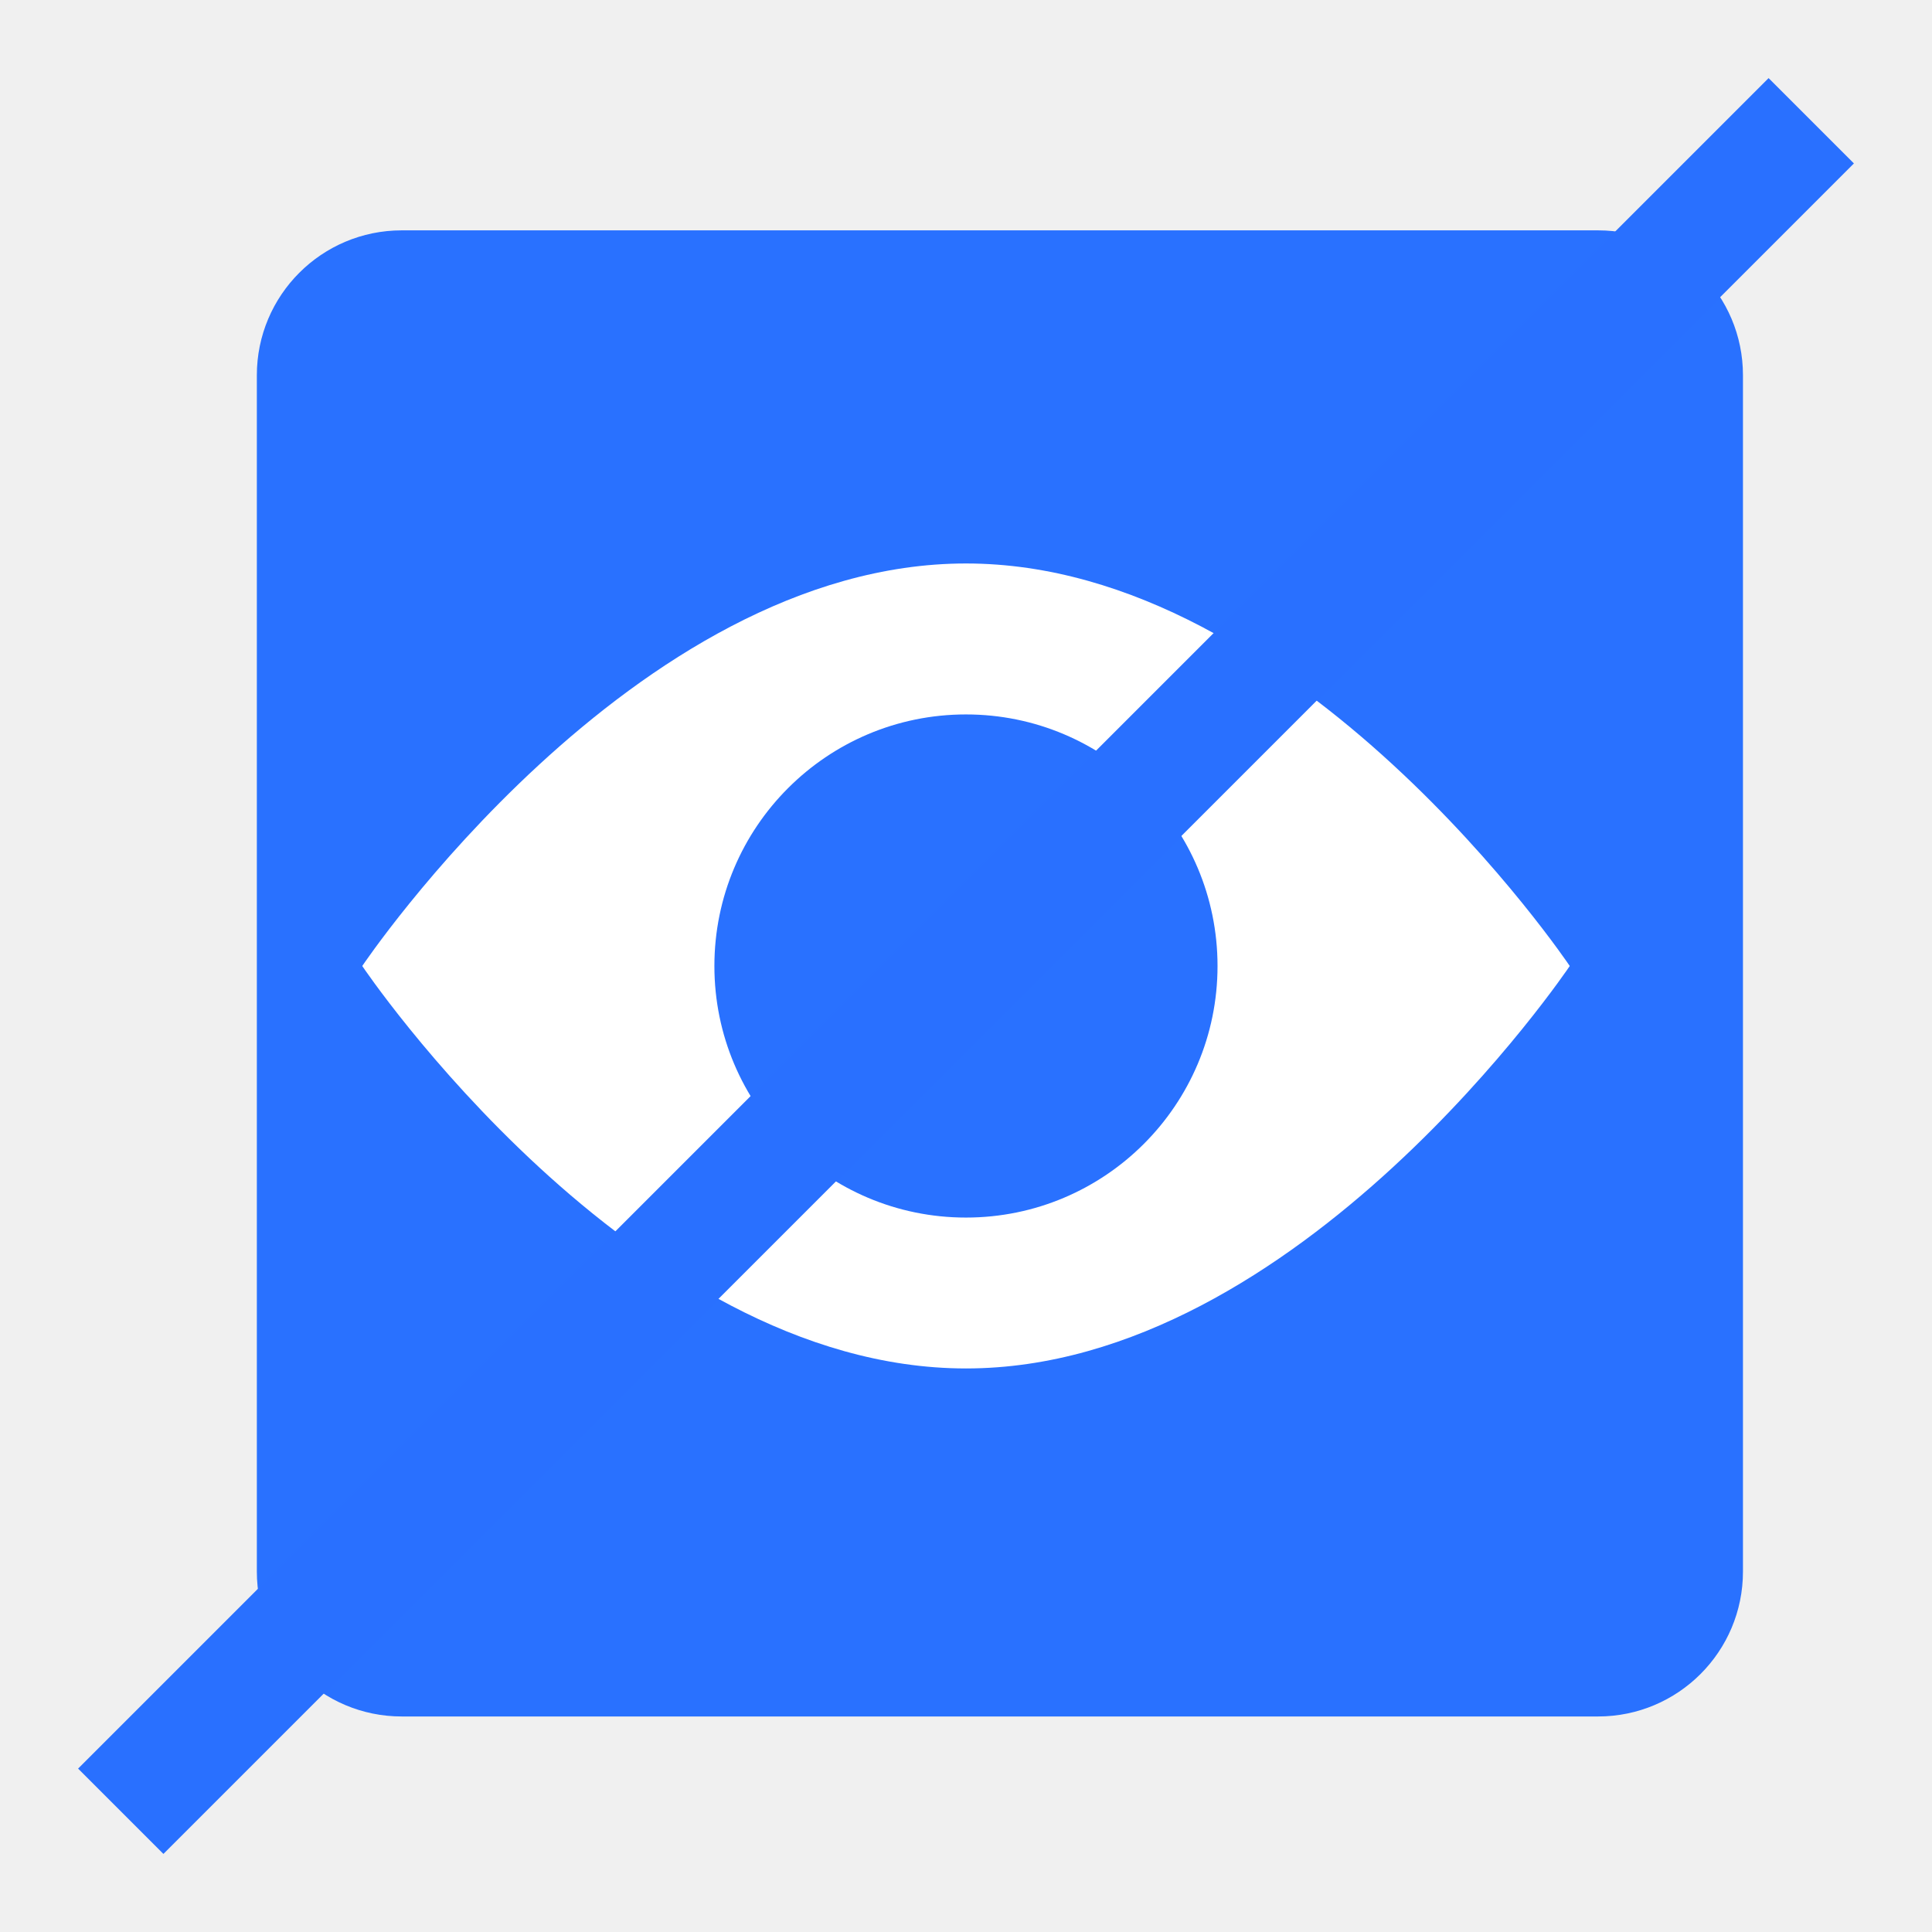
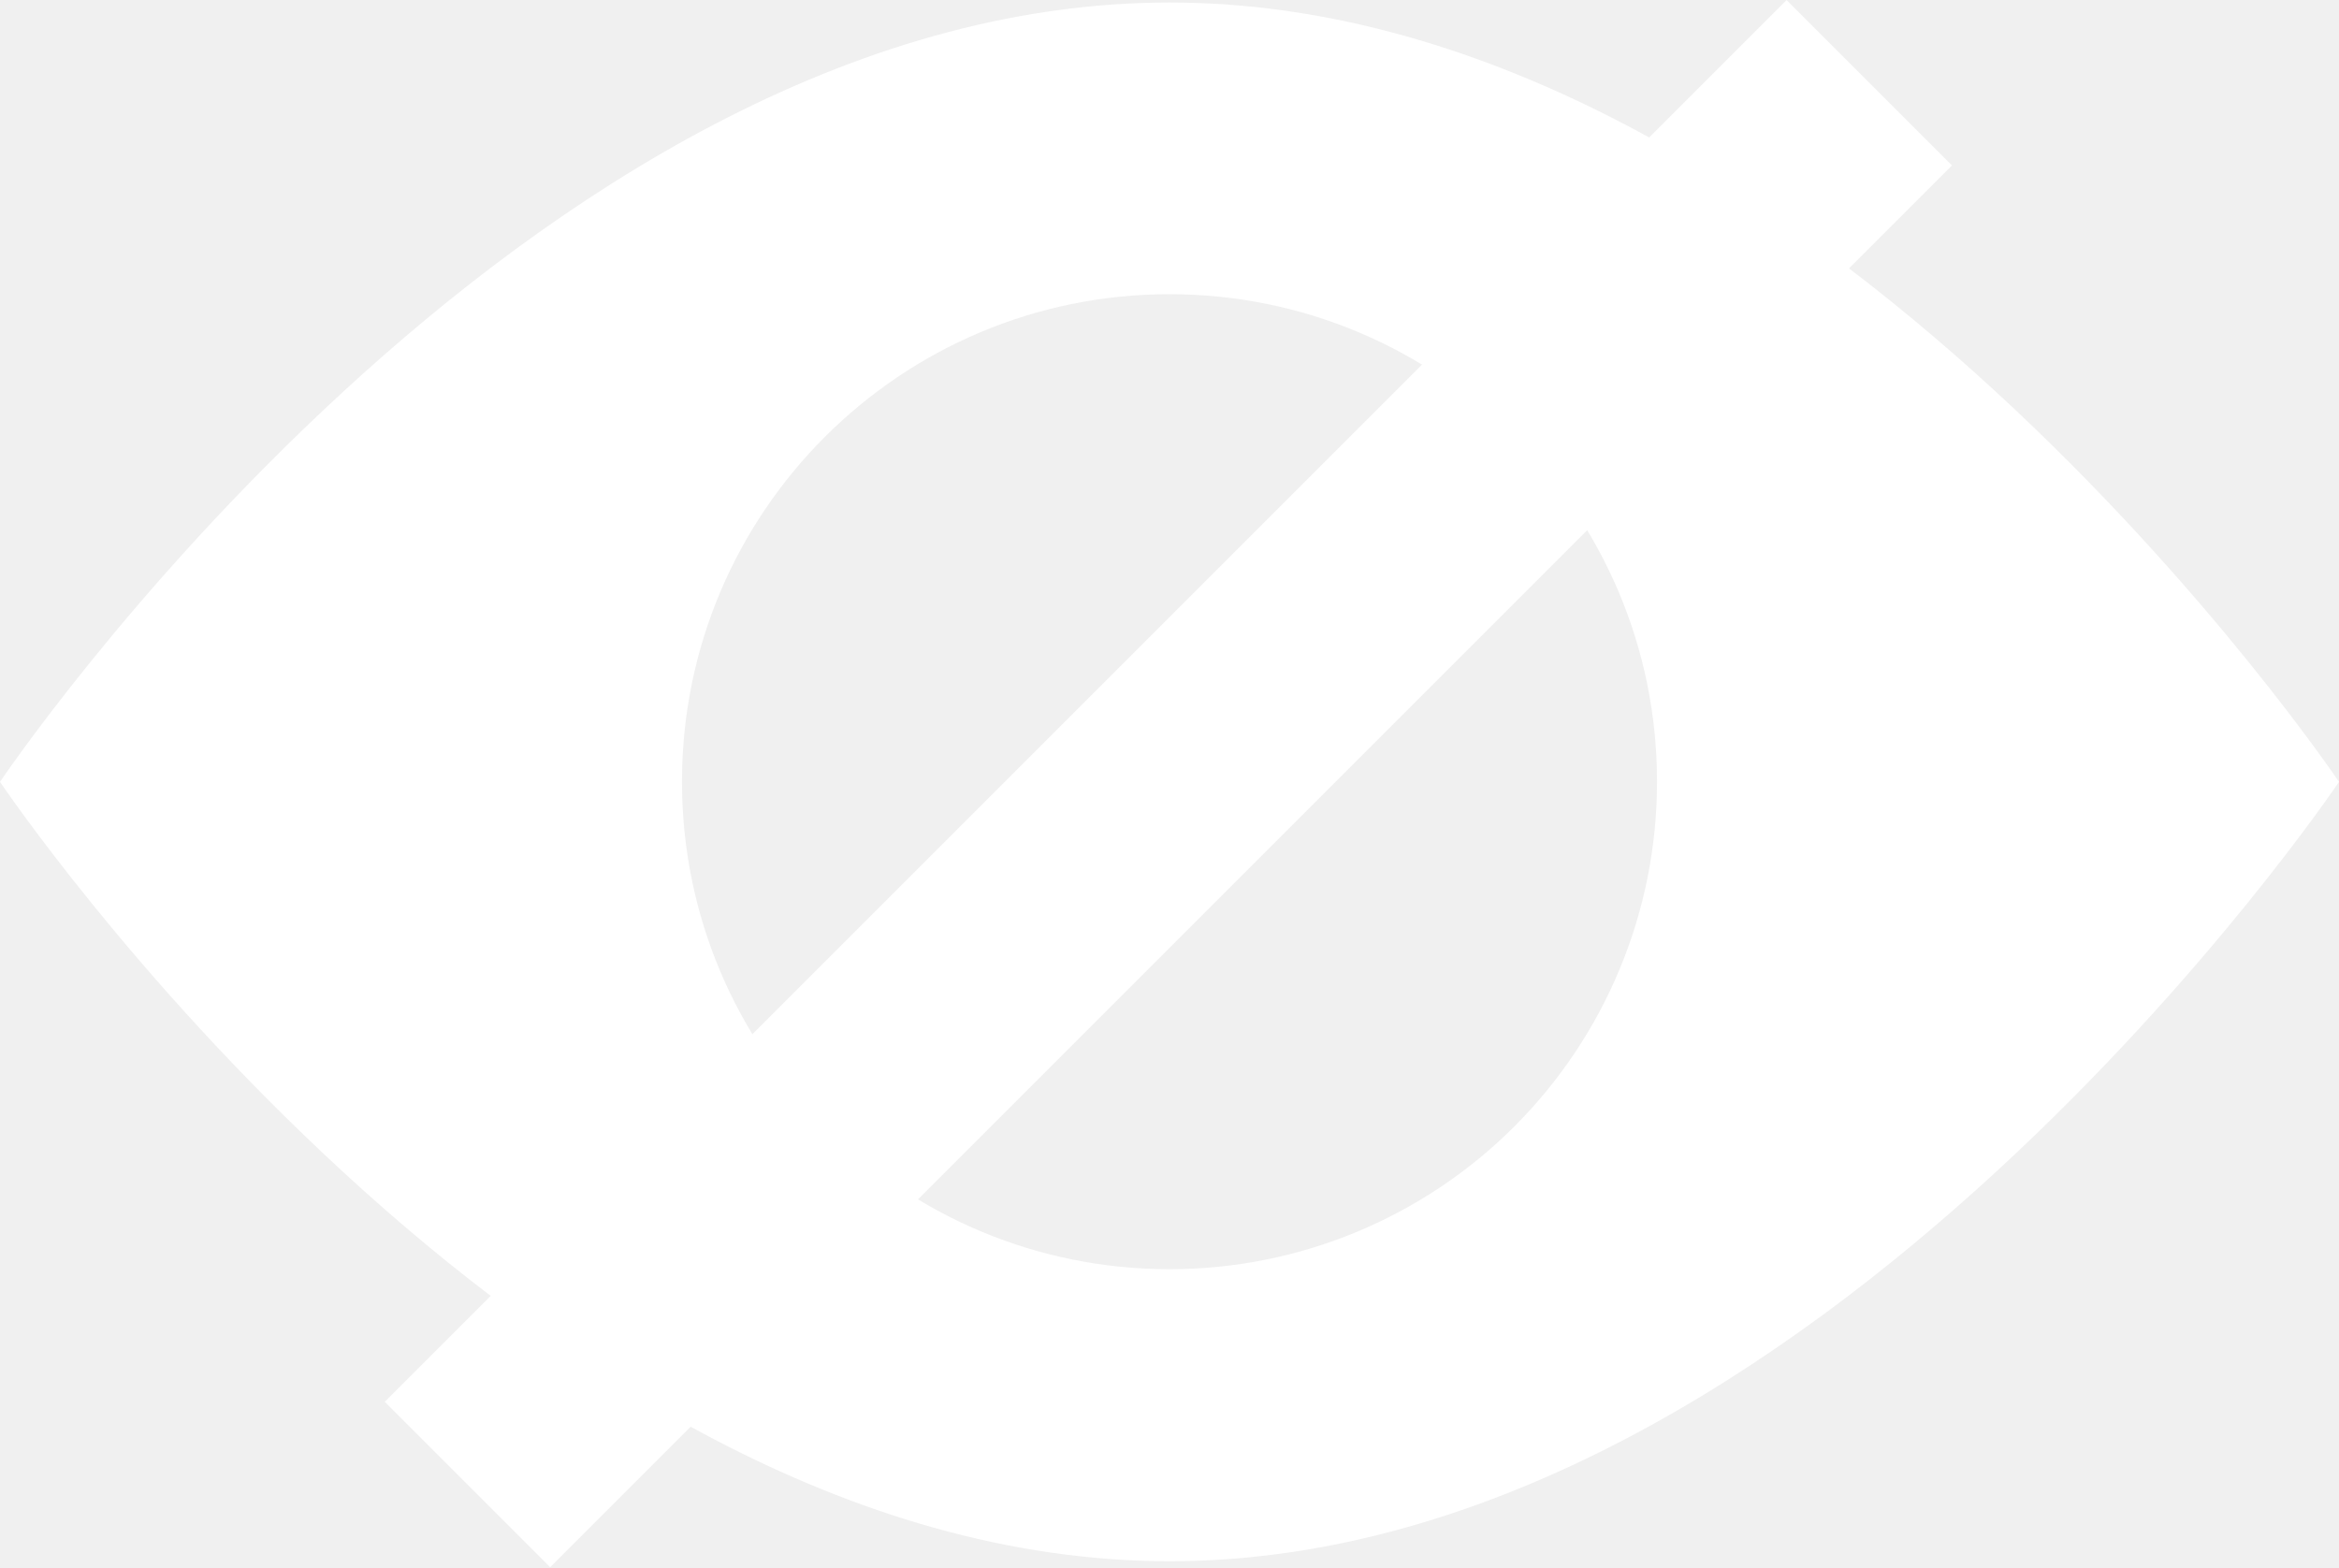
- <svg xmlns="http://www.w3.org/2000/svg" version="1.1" id="Layer_1" x="0px" y="0px" width="52px" height="52px" viewBox="0 0 52 52" enable-background="new 0 0 52 52" xml:space="preserve">
-   <g id="XMLID_6694_">
-     <g>
-       <path id="XMLID_6891_" fill="#2971FF" d="M46.912,42.299c0,2.154-1.746,3.9-3.9,3.9H10.813c-2.154,0-3.9-1.746-3.9-3.9V10.1    c0-2.154,1.746-3.9,3.9-3.9h32.199c2.154,0,3.9,1.746,3.9,3.9V42.299z" />
-       <g id="XMLID_6803_">
-         <path fill="#FFF" d="M42.25,26c0,0-7.275-10.834-16.25-10.834S9.75,26,9.75,26S17.025,36.832,26,36.832S42.25,26,42.25,26z" />
-       </g>
-       <circle id="XMLID_6698_" fill="#2971FF" cx="25.999" cy="26" r="6.771" />
-       <rect id="XMLID_6695_" x="-6.173" y="24.376" transform="matrix(-0.7071 0.7071 -0.7071 -0.7071 62.7696 26)" fill="#2970FF" width="64.347" height="3.248" />
-     </g>
+ <svg xmlns="http://www.w3.org/2000/svg" viewBox="0 0 14 9.381">
+   <defs>
+     <style>.a{fill:#fff;}</style>
+   </defs>
+   <g transform="translate(-1062 -608)">
+     <path class="a" d="M7,.3C3.136.3,0,4.965,0,4.965S3.136,9.63,7,9.63s7-4.665,7-4.665S10.864.3,7,.3ZM7,7.882A2.918,2.918,0,1,1,9.918,4.965,2.916,2.916,0,0,1,7,7.882Z" transform="translate(1062 607.715)" />
+     <rect class="a" width="11.866" height="1.4" transform="translate(1064.303 616.391) rotate(-45)" />
  </g>
-   <g>
- </g>
-   <g>
- </g>
-   <g>
- </g>
-   <g>
- </g>
-   <g>
- </g>
-   <g>
- </g>
-   <g>
- </g>
-   <g>
- </g>
-   <g>
- </g>
-   <g>
- </g>
-   <g>
- </g>
-   <g>
- </g>
-   <g>
- </g>
-   <g>
- </g>
-   <g>
- </g>
</svg>
